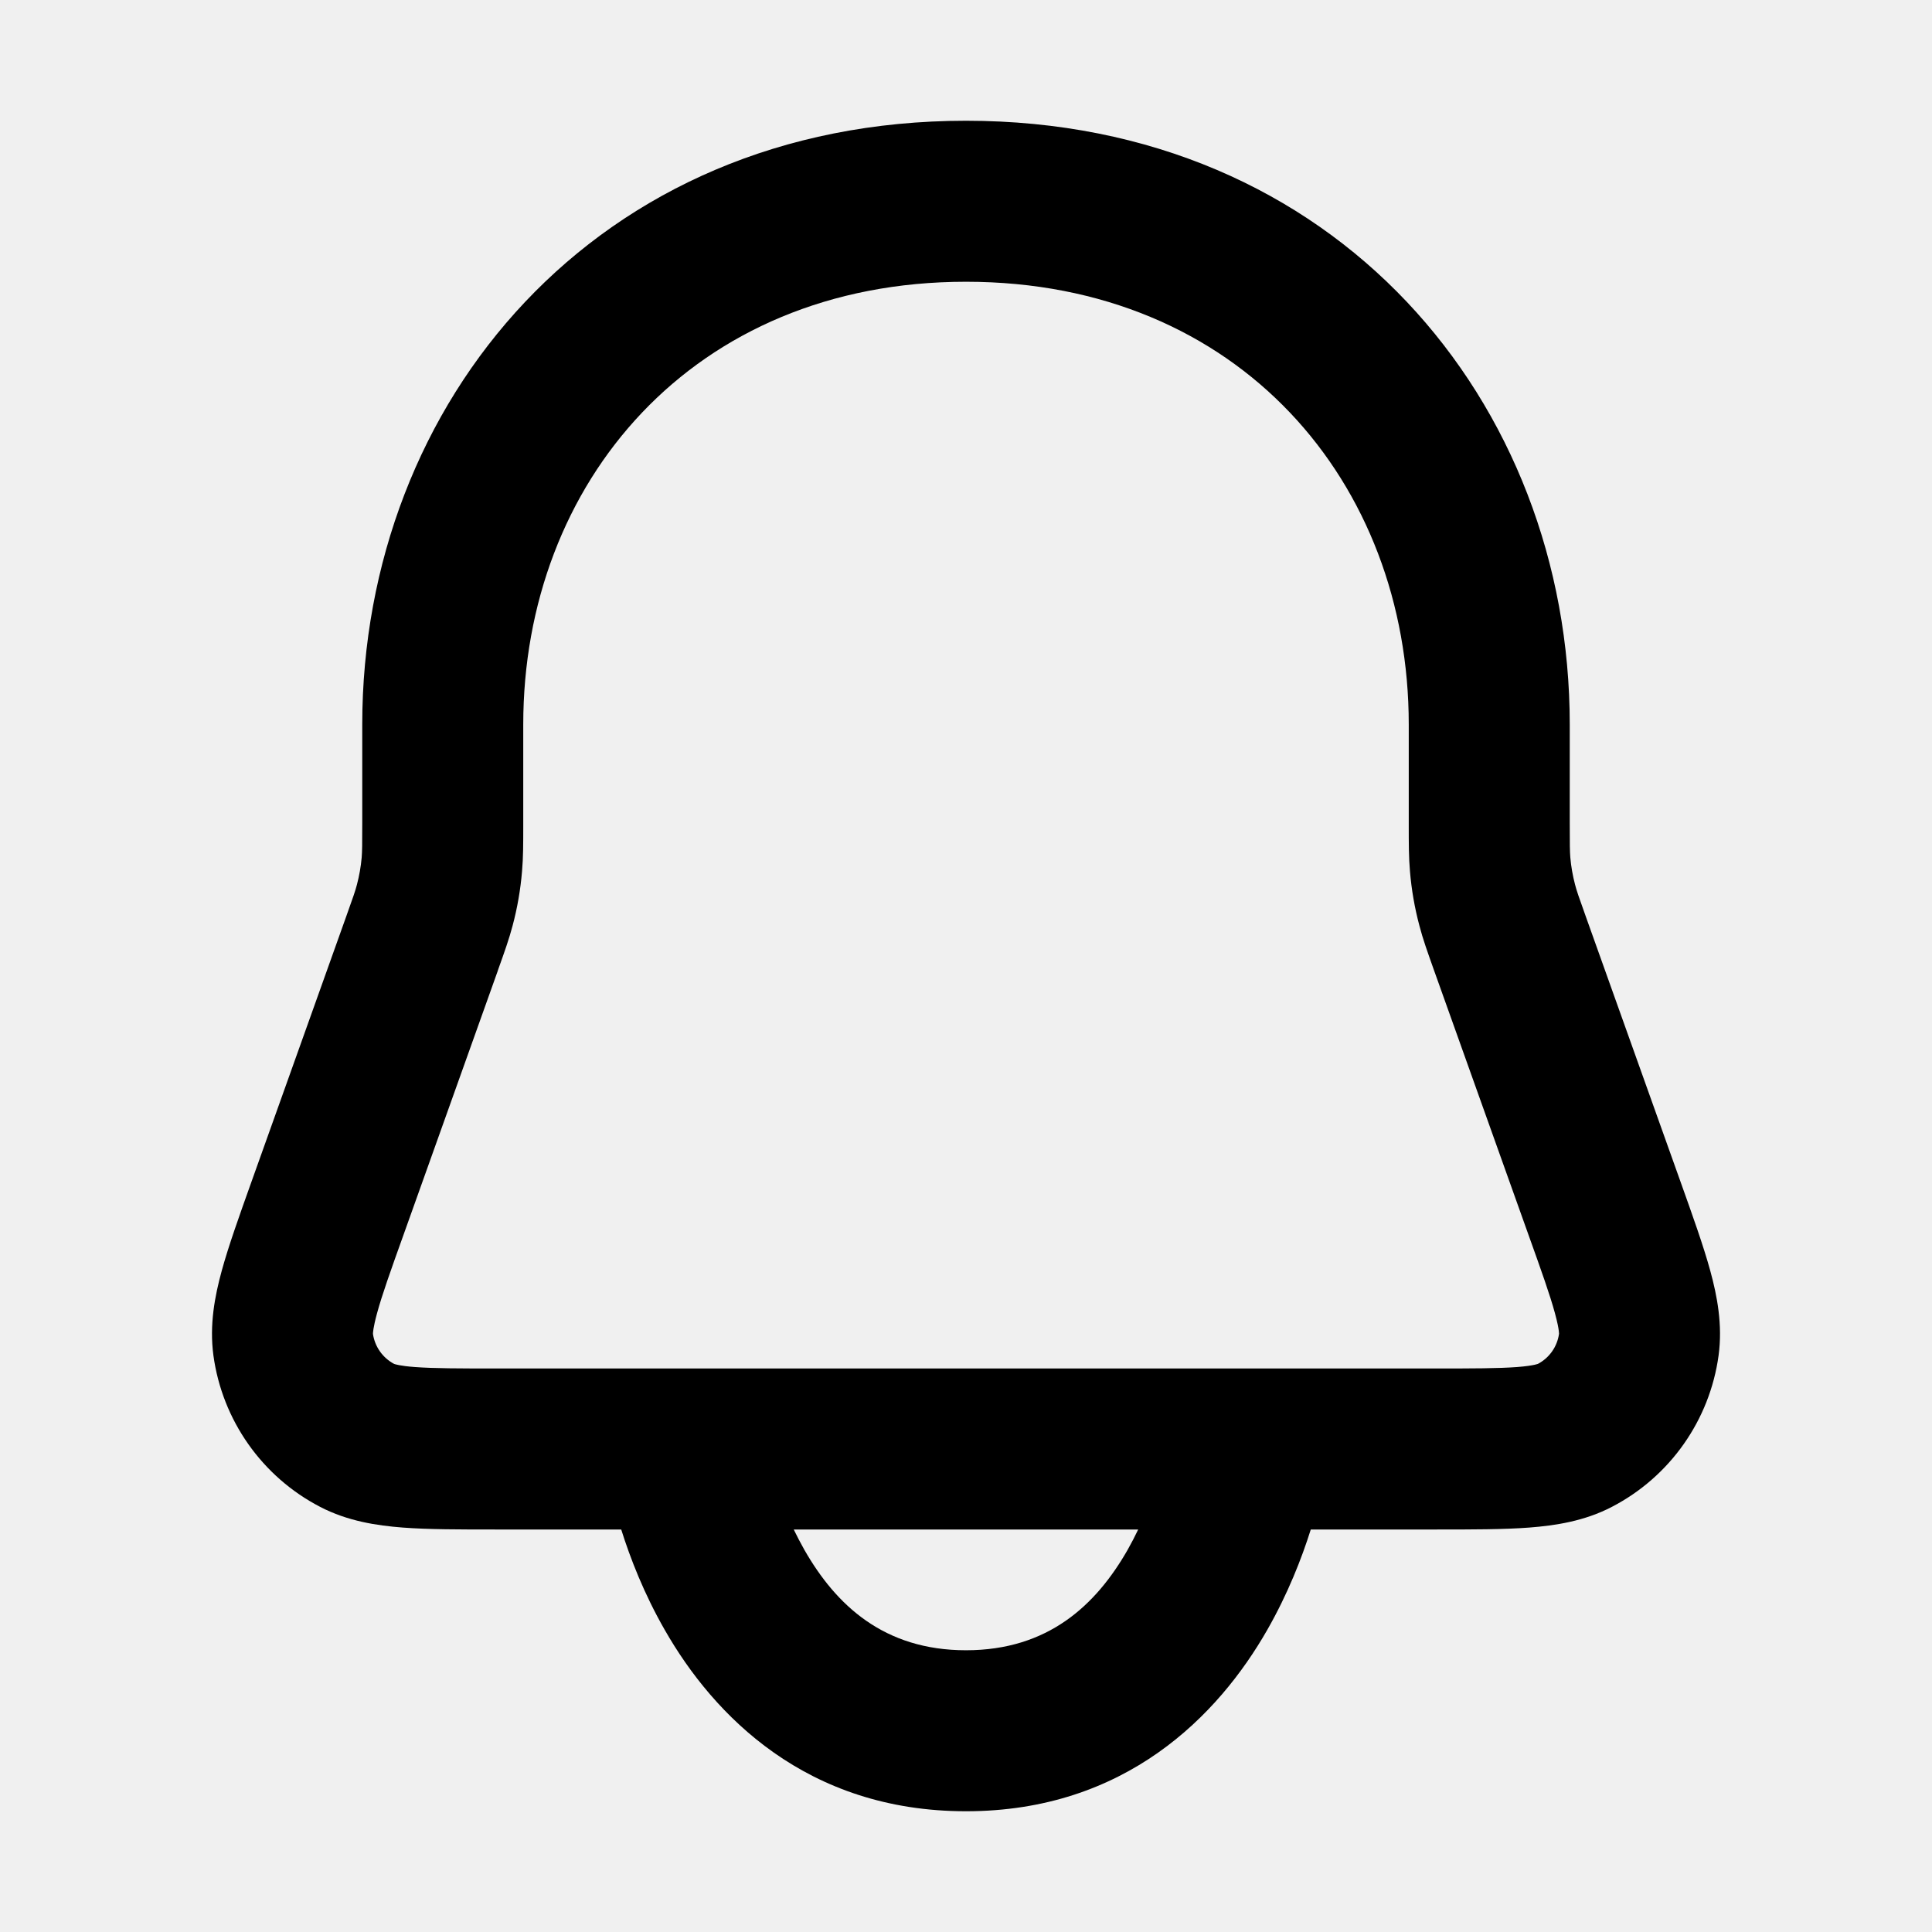
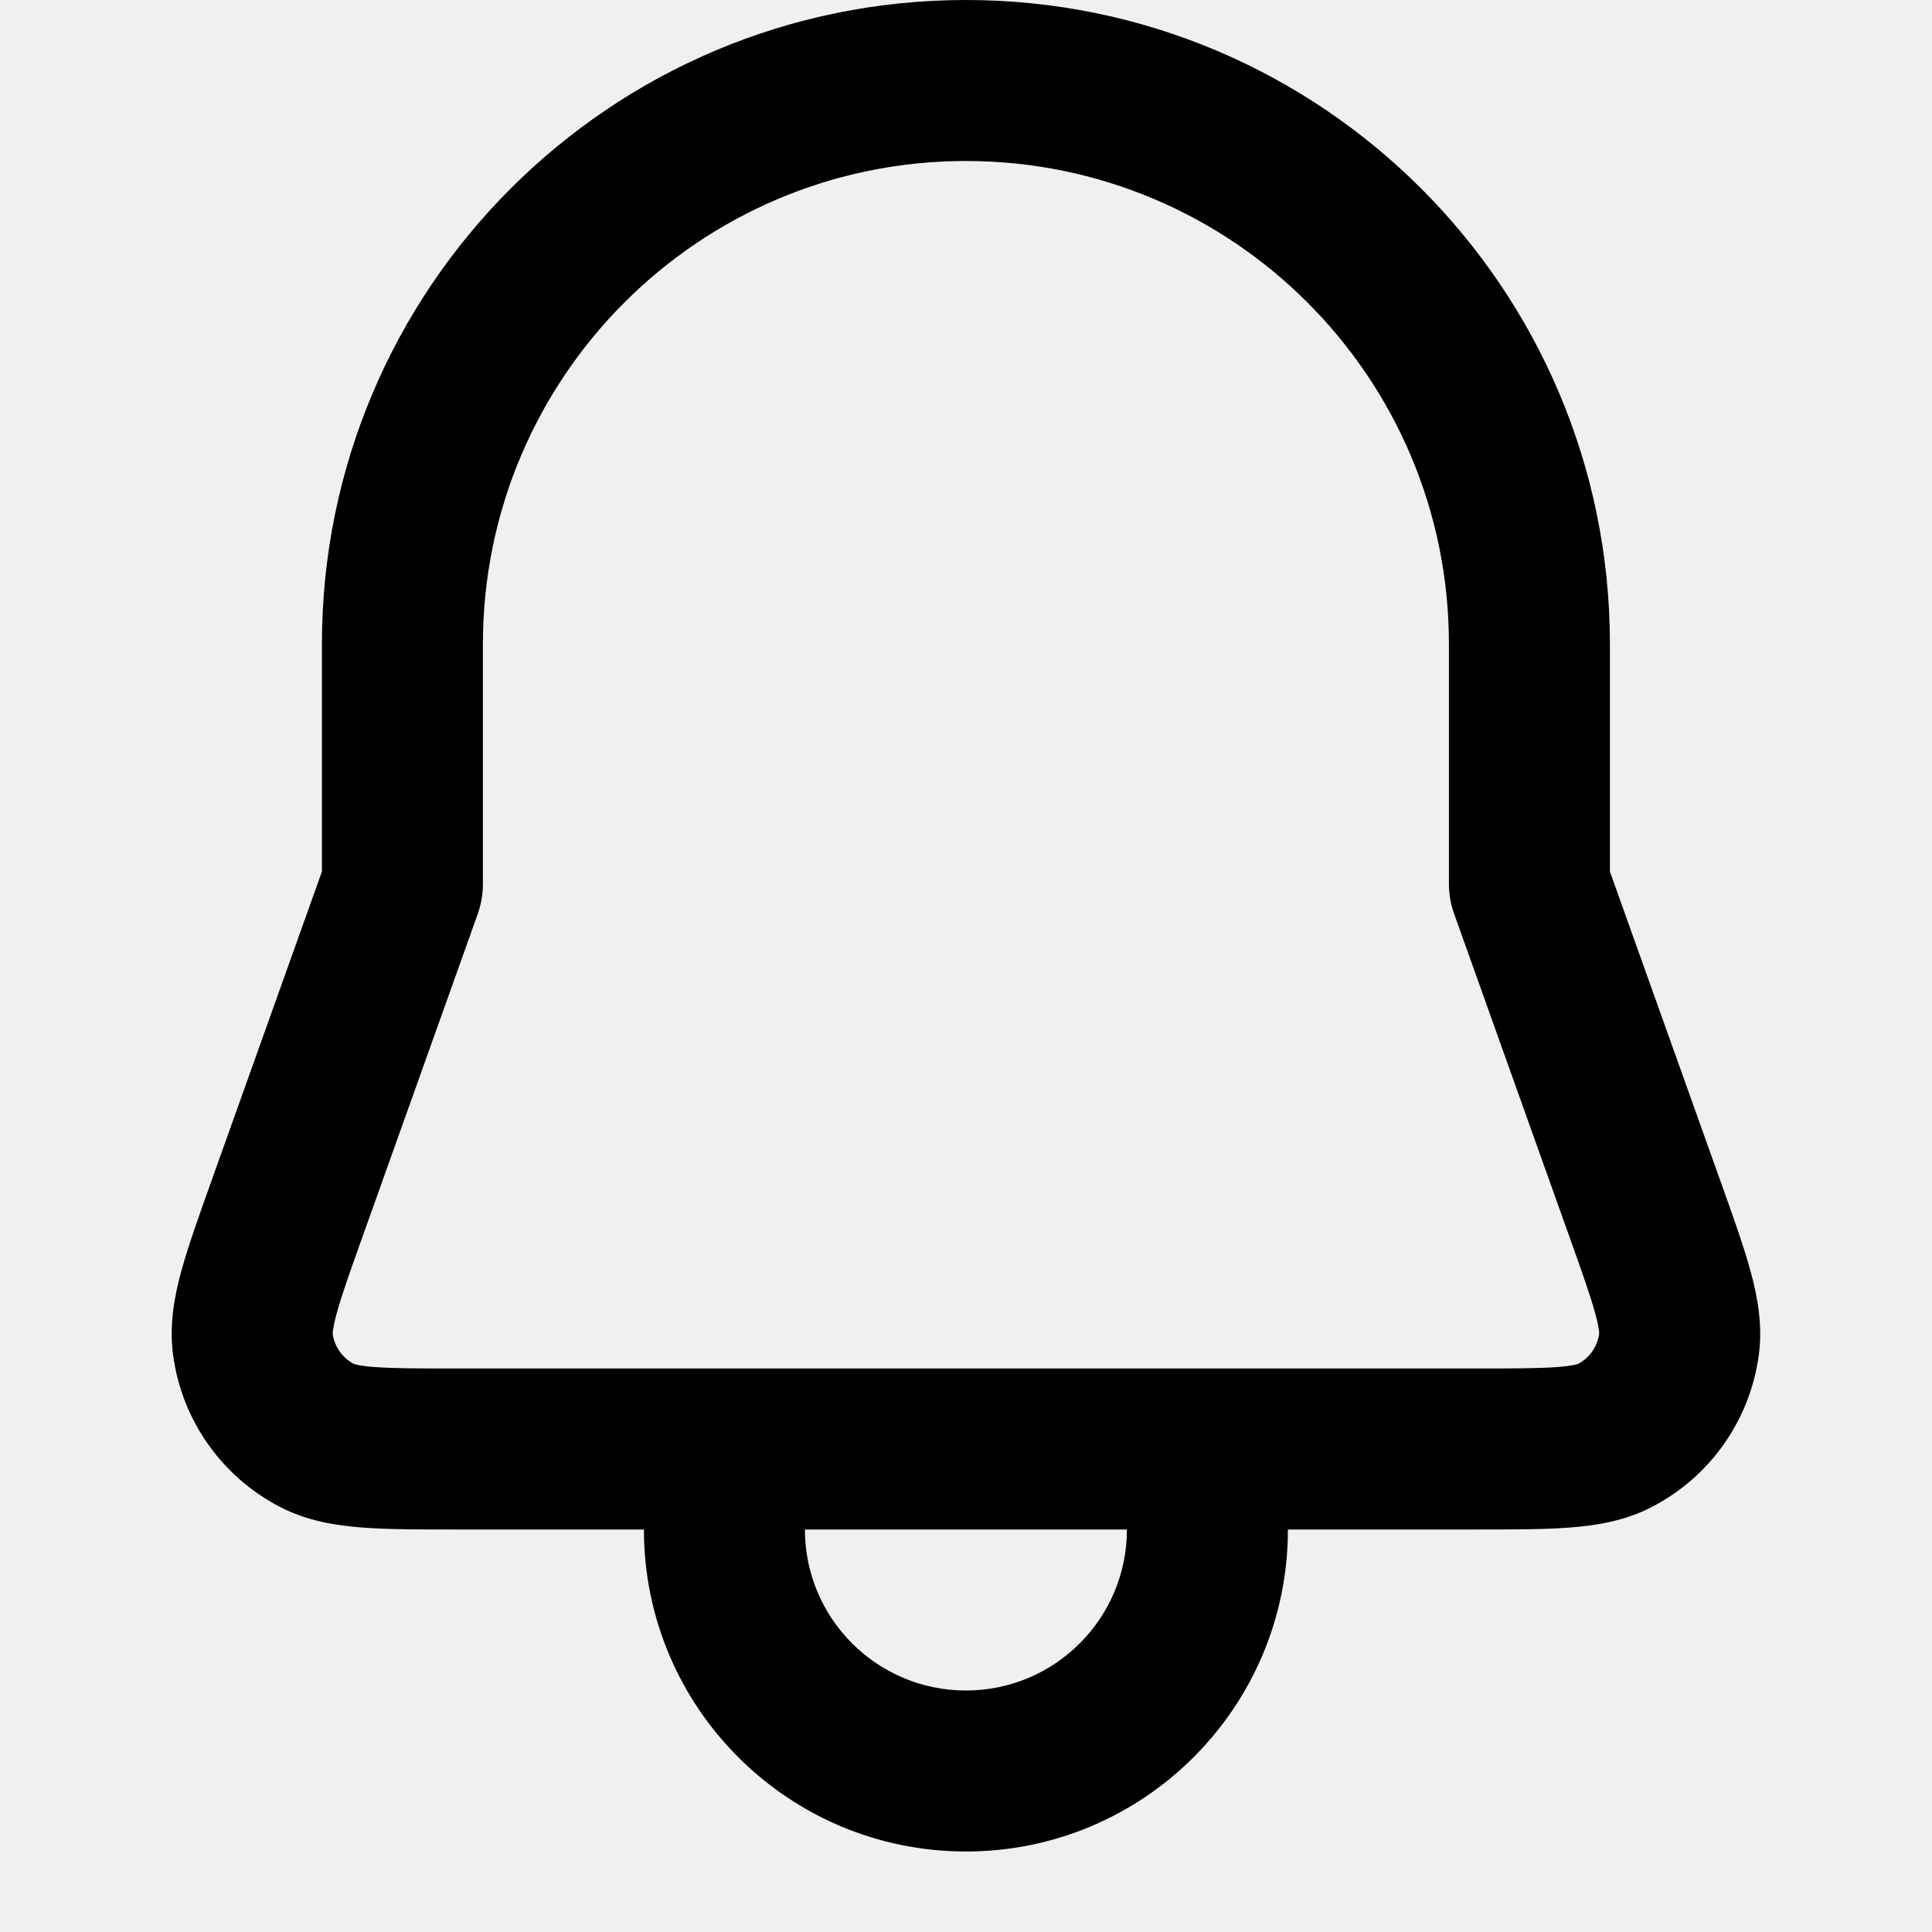
<svg xmlns="http://www.w3.org/2000/svg" width="24" height="24" viewBox="0 0 24 24" fill="none">
-   <g clip-path="url(#ic-notifications-24_svg__clip0)">
-     <path fill-rule="evenodd" clip-rule="evenodd" d="M12 3.5C8.603 3.5 6.5 6.001 6.5 9V10.22C6.5 10.232 6.5 10.244 6.5 10.256C6.5 10.481 6.5 10.651 6.485 10.823C6.466 11.051 6.427 11.277 6.368 11.498C6.324 11.665 6.267 11.825 6.191 12.037C6.188 12.048 6.184 12.059 6.18 12.07L5.016 15.33C4.85 15.793 4.745 16.088 4.684 16.313C4.634 16.496 4.633 16.561 4.633 16.57C4.656 16.729 4.754 16.868 4.896 16.943C4.904 16.946 4.966 16.968 5.155 16.982C5.387 16.999 5.7 17 6.193 17H17.807C18.3 17 18.613 16.999 18.845 16.982C19.075 16.964 19.117 16.936 19.102 16.944C19.246 16.869 19.345 16.729 19.367 16.567C19.365 16.584 19.377 16.536 19.316 16.313C19.255 16.088 19.15 15.793 18.984 15.33L17.808 12.037C17.733 11.825 17.675 11.665 17.632 11.498C17.573 11.277 17.534 11.051 17.515 10.823C17.5 10.651 17.5 10.481 17.5 10.256L17.5 9C17.5 6.001 15.398 3.5 12 3.5ZM4.5 9C4.5 4.999 7.397 1.5 12 1.5C16.602 1.5 19.5 4.999 19.5 9V10.22C19.5 10.496 19.501 10.576 19.507 10.652C19.517 10.766 19.537 10.879 19.566 10.989C19.585 11.063 19.611 11.139 19.704 11.398L20.88 14.691C21.03 15.111 21.161 15.478 21.245 15.784C21.332 16.101 21.4 16.458 21.349 16.837C21.239 17.643 20.744 18.345 20.023 18.719C19.683 18.896 19.323 18.951 18.996 18.976C18.679 19 18.289 19 17.843 19H16.283C16.171 19.356 15.999 19.798 15.743 20.246C15.135 21.311 13.98 22.5 12 22.5C10.02 22.5 8.865 21.311 8.257 20.246C8 19.798 7.829 19.356 7.717 19H6.157C5.711 19 5.321 19 5.004 18.976C4.677 18.951 4.318 18.896 3.977 18.719C3.256 18.345 2.761 17.643 2.651 16.837C2.6 16.458 2.668 16.101 2.755 15.784C2.839 15.478 2.97 15.111 3.12 14.691L4.296 11.398C4.389 11.139 4.415 11.063 4.434 10.989C4.463 10.879 4.483 10.766 4.493 10.652C4.499 10.576 4.5 10.496 4.5 10.22V9ZM9.86 19C9.901 19.084 9.945 19.169 9.993 19.254C10.385 19.939 10.98 20.5 12 20.5C13.02 20.5 13.615 19.939 14.007 19.254C14.055 19.169 14.099 19.084 14.139 19H9.86Z" fill="black" />
+   <g clip-path="url(#clip0)">
+     <path fill-rule="evenodd" clip-rule="evenodd" d="M11.999 0C7.581 -2.50339e-06 3.999 3.583 3.999 8.001V10.827L2.619 14.691C2.469 15.111 2.338 15.478 2.254 15.784C2.167 16.101 2.099 16.458 2.151 16.837C2.26 17.643 2.755 18.345 3.477 18.719C3.817 18.896 4.176 18.951 4.504 18.976C4.821 19 5.21 19 5.656 19L7.999 19C7.999 21.209 9.79 23 11.999 23C14.209 23 15.999 21.209 15.999 19L18.342 19C18.788 19 19.178 19 19.495 18.976C19.823 18.951 20.182 18.896 20.522 18.719C21.244 18.345 21.738 17.643 21.848 16.837C21.9 16.458 21.831 16.101 21.744 15.784C21.66 15.478 21.529 15.111 21.379 14.691L19.999 10.827V8.001C19.999 3.583 16.418 2.5034e-06 11.999 0ZM13.999 19H9.999C9.999 20.105 10.895 21 11.999 21C13.104 21 13.999 20.105 13.999 19ZM18.307 17C18.799 17 19.112 16.999 19.345 16.982C19.533 16.968 19.595 16.946 19.603 16.943C19.746 16.868 19.844 16.728 19.866 16.567C19.864 16.584 19.877 16.536 19.816 16.313C19.754 16.088 19.649 15.793 19.484 15.33L18.066 11.358C18.024 11.244 17.999 11.116 17.999 10.978V8.001C17.999 4.687 15.313 2 11.999 2C8.686 2 5.999 4.687 5.999 8.001V10.978C5.999 11.116 5.974 11.244 5.933 11.358L4.515 15.33C4.349 15.793 4.245 16.088 4.183 16.313C4.133 16.496 4.133 16.561 4.133 16.57C4.155 16.729 4.253 16.868 4.396 16.943C4.403 16.946 4.465 16.968 4.654 16.982C4.887 16.999 5.2 17 5.692 17H18.307Z" fill="black" />
  </g>
  <defs>
-     <clipPath id="ic-notifications-24_svg__clip0">
+     <clipPath id="clip0">
      <rect width="24" height="24" fill="white" />
    </clipPath>
  </defs>
</svg>
